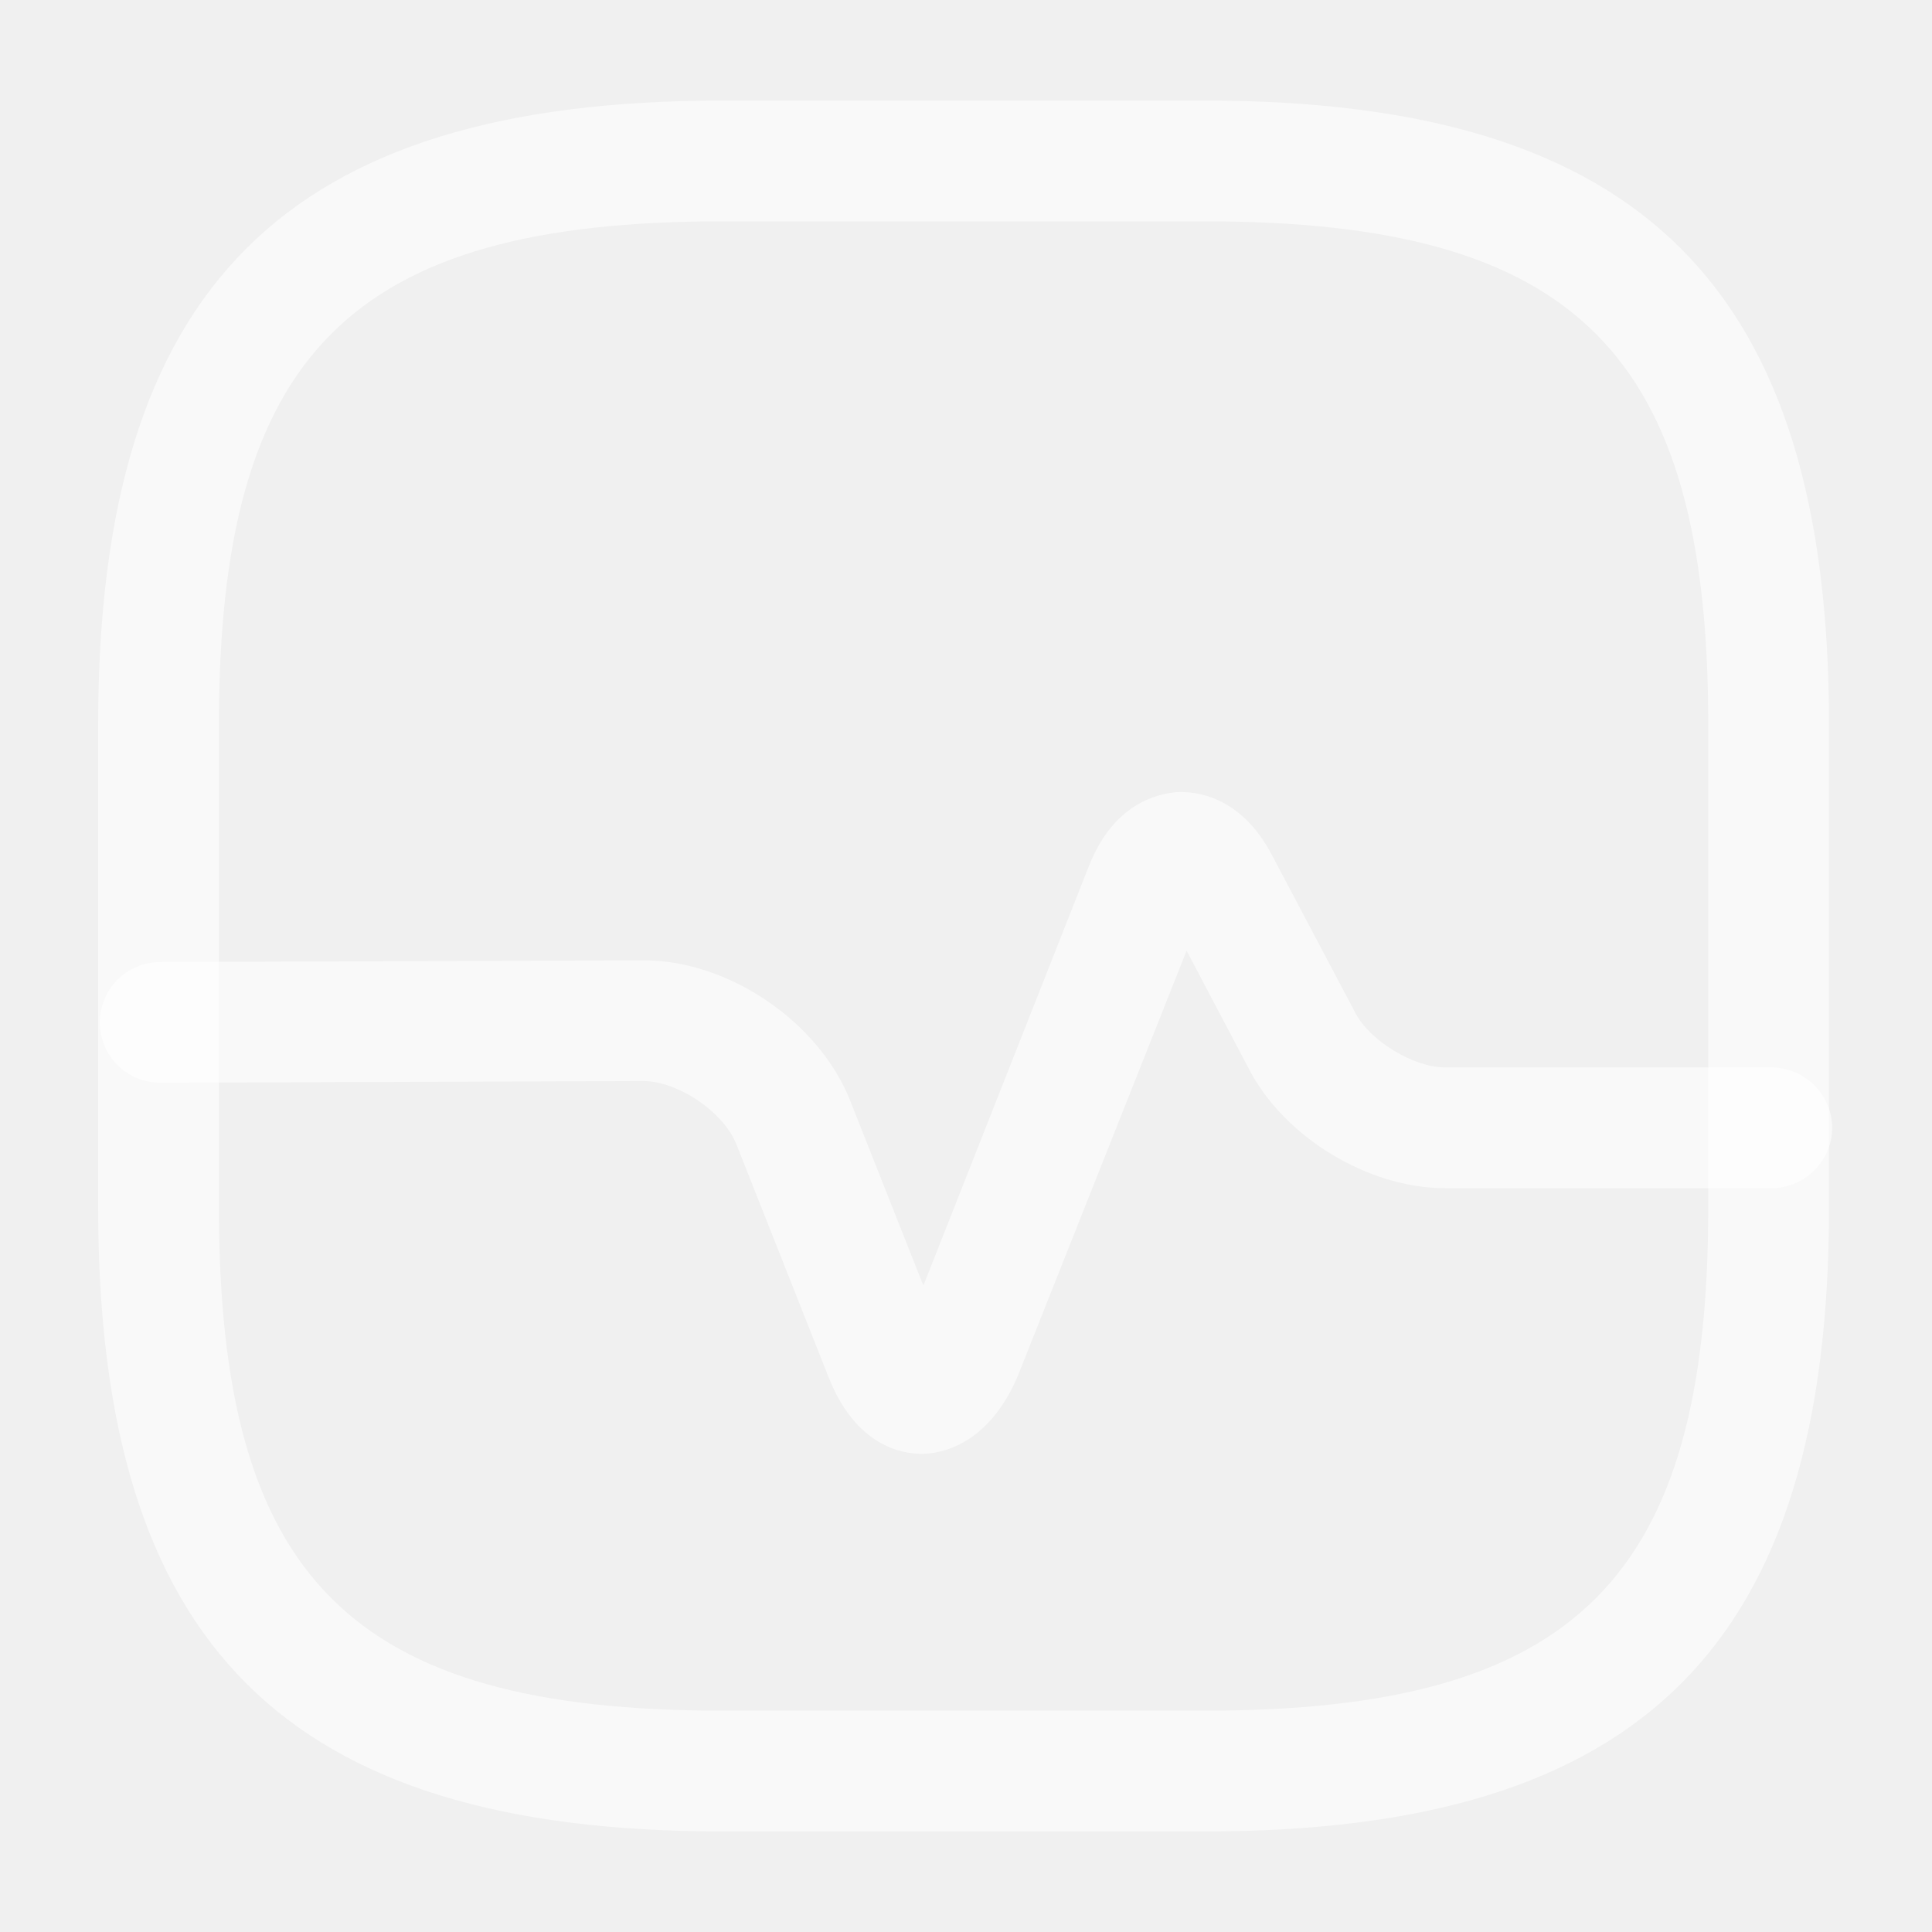
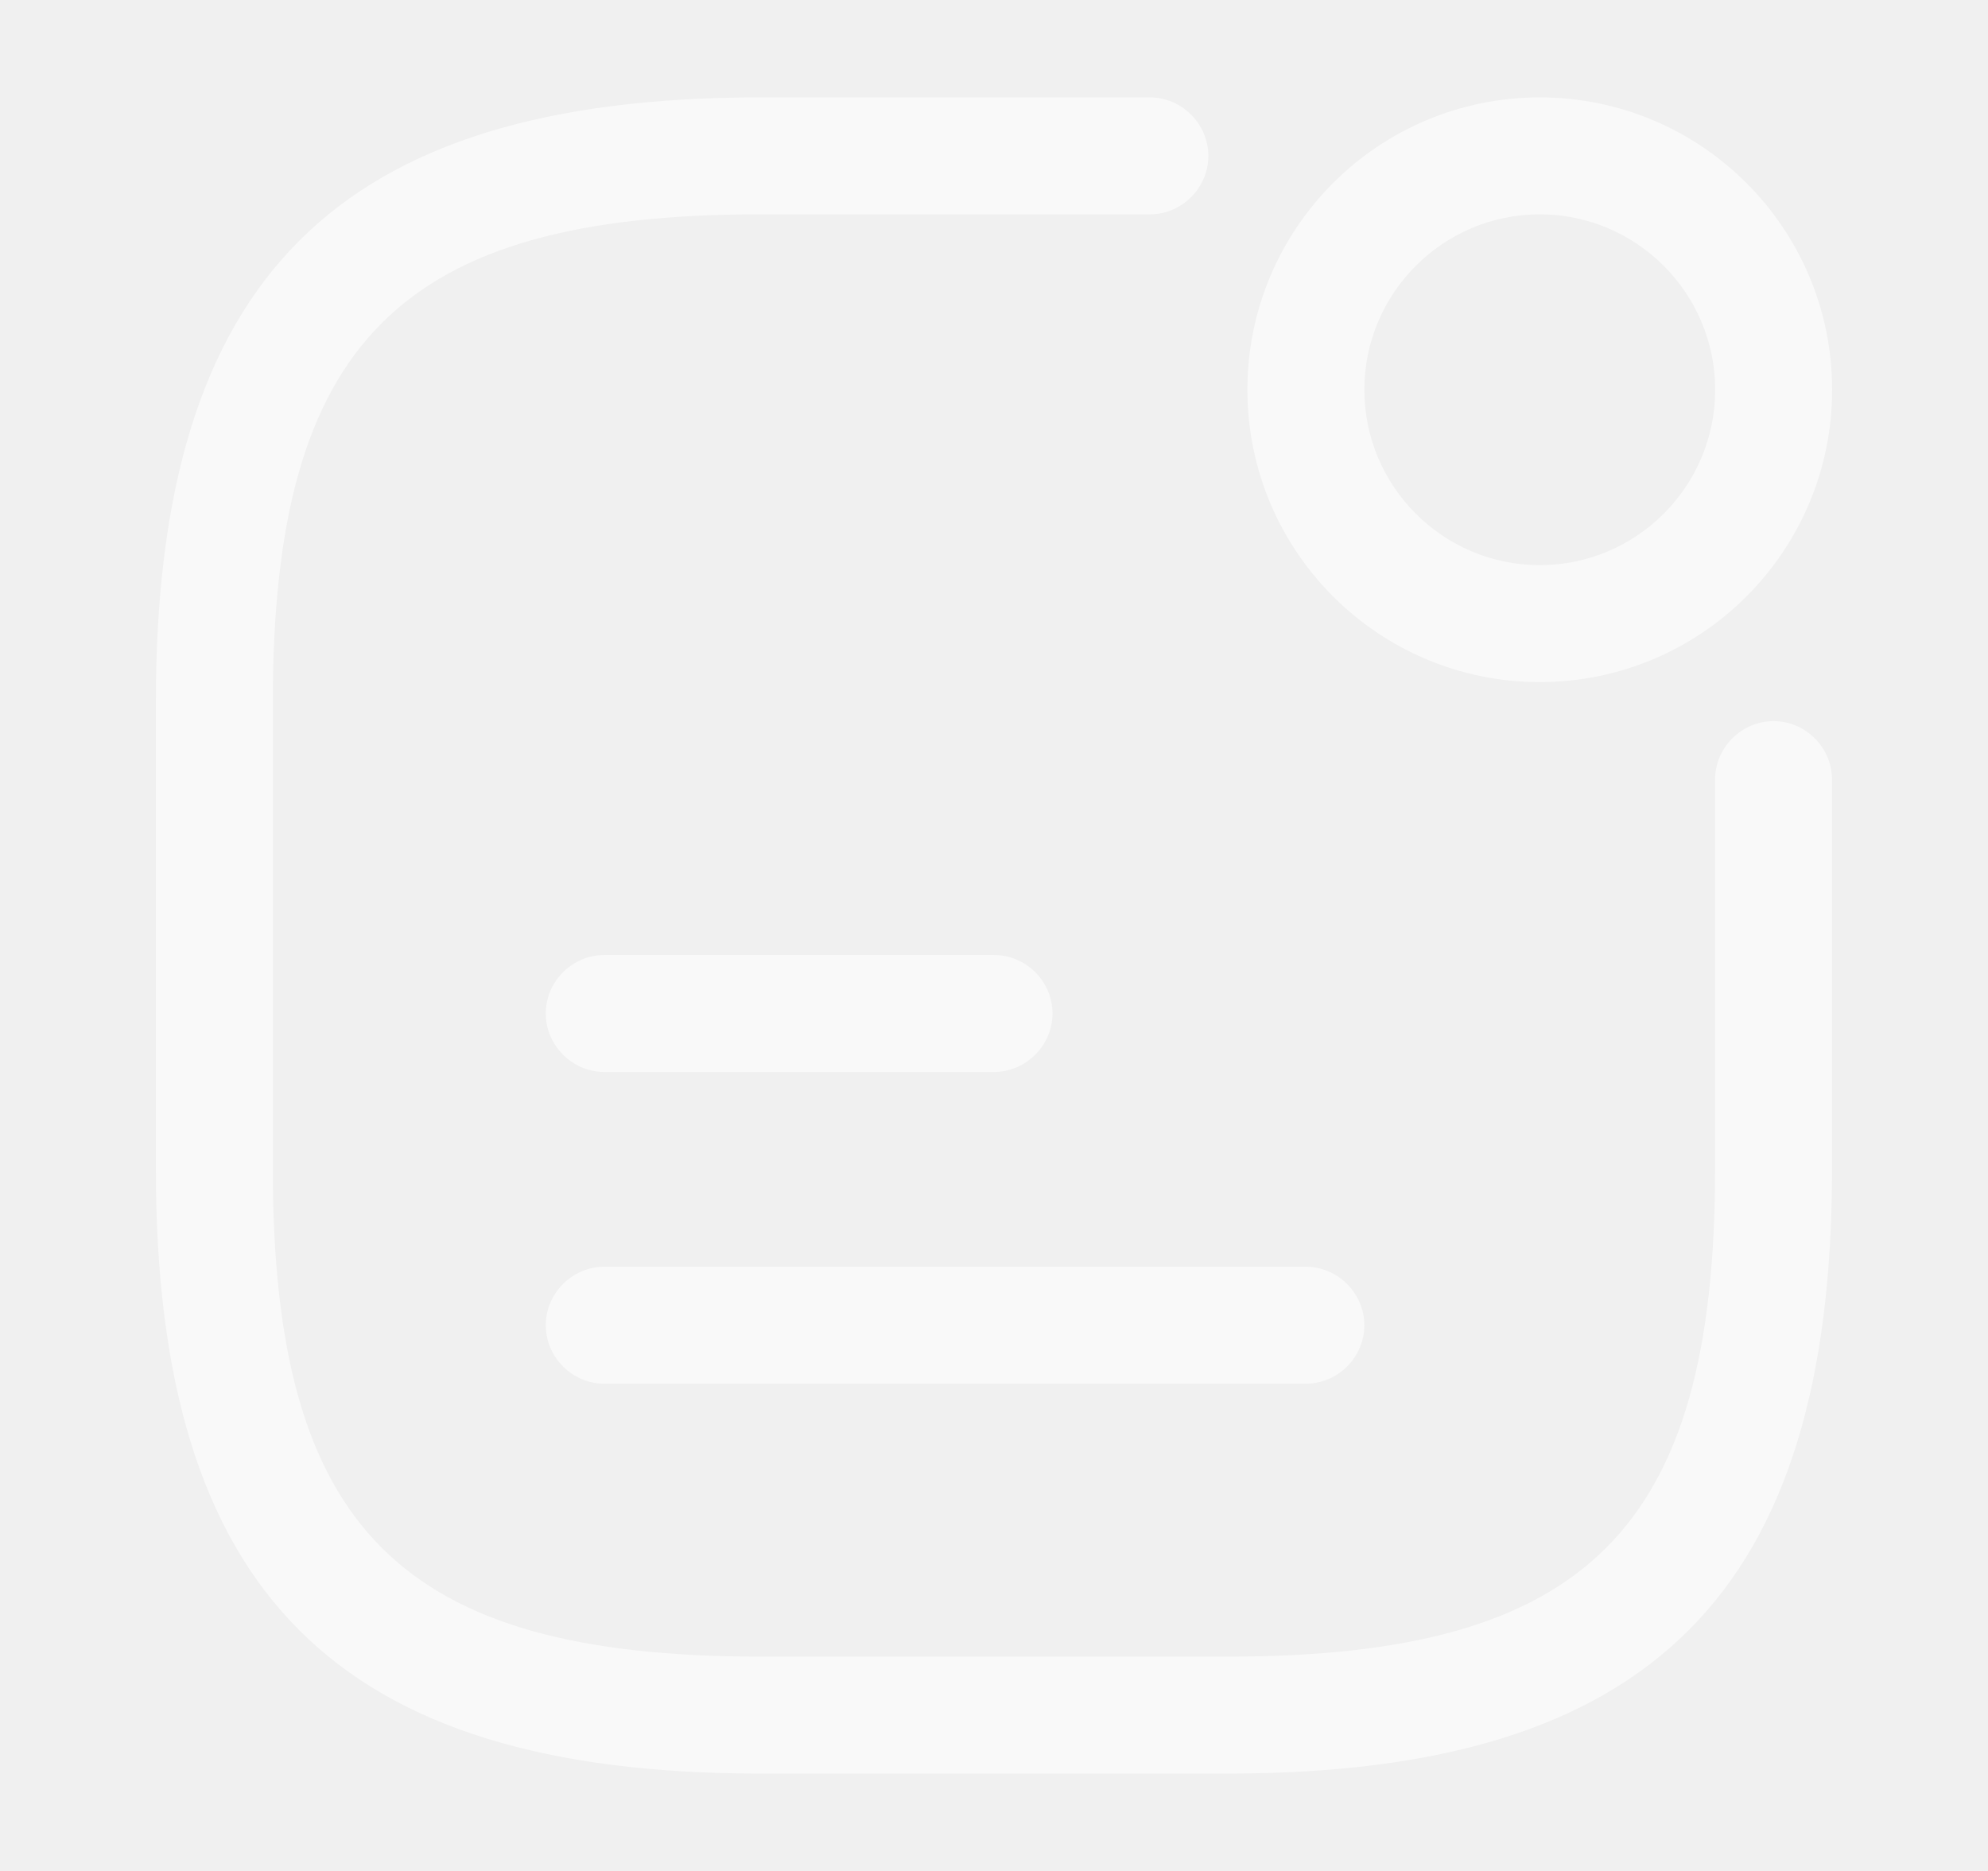
- <svg xmlns="http://www.w3.org/2000/svg" width="16" height="16" viewBox="0 0 16 16" fill="none">
-   <path d="M9.98 15.167H5.98C2.36 15.167 0.813 13.62 0.813 10V6C0.813 2.38 2.36 0.833 5.98 0.833H9.98C13.6 0.833 15.147 2.38 15.147 6V10C15.147 13.62 13.607 15.167 9.98 15.167ZM5.98 1.833C2.907 1.833 1.813 2.927 1.813 6V10C1.813 13.073 2.907 14.167 5.98 14.167H9.98C13.053 14.167 14.147 13.073 14.147 10V6C14.147 2.927 13.053 1.833 9.98 1.833H5.98Z" fill="white" fill-opacity="0.6" />
-   <path d="M7.633 12.04C7.473 12.04 7.087 11.98 6.86 11.4L6.1 9.48C5.993 9.207 5.613 8.953 5.327 8.953L1.327 8.967C1.053 8.967 0.827 8.747 0.827 8.467C0.827 8.193 1.047 7.967 1.327 7.967L5.327 7.953H5.333C6.033 7.953 6.78 8.46 7.04 9.113L7.647 10.647L9.02 7.167C9.227 6.647 9.593 6.573 9.747 6.56C9.9 6.553 10.273 6.587 10.533 7.08L11.227 8.393C11.347 8.62 11.707 8.84 11.967 8.84H14.673C14.947 8.84 15.173 9.067 15.173 9.34C15.173 9.613 14.947 9.84 14.673 9.84H11.967C11.333 9.84 10.64 9.42 10.347 8.86L9.827 7.873L8.427 11.4C8.18 11.973 7.787 12.04 7.633 12.04Z" fill="white" fill-opacity="0.6" />
+ <svg xmlns="http://www.w3.org/2000/svg" width="17" height="16" viewBox="0 0 17 16" fill="none">
+   <path d="M13.167 5.833C11.787 5.833 10.667 4.713 10.667 3.333C10.667 1.953 11.787 0.833 13.167 0.833C14.547 0.833 15.667 1.953 15.667 3.333C15.667 4.713 14.547 5.833 13.167 5.833ZM13.167 1.833C12.34 1.833 11.667 2.507 11.667 3.333C11.667 4.16 12.34 4.833 13.167 4.833C13.994 4.833 14.667 4.16 14.667 3.333C14.667 2.507 13.994 1.833 13.167 1.833Z" fill="white" fill-opacity="0.6" />
+   <path d="M8.5 9.167H5.167C4.894 9.167 4.667 8.94 4.667 8.667C4.667 8.393 4.894 8.167 5.167 8.167H8.5C8.774 8.167 9 8.393 9 8.667C9 8.94 8.774 9.167 8.5 9.167Z" fill="white" fill-opacity="0.6" />
+   <path d="M11.167 11.833H5.167C4.894 11.833 4.667 11.607 4.667 11.333C4.667 11.06 4.894 10.833 5.167 10.833H11.167C11.44 10.833 11.667 11.06 11.667 11.333C11.667 11.607 11.44 11.833 11.167 11.833Z" fill="white" fill-opacity="0.6" />
+   <path d="M10.5 15.167H6.5C2.88 15.167 1.333 13.62 1.333 10V6C1.333 2.38 2.88 0.833 6.5 0.833H9.833C10.106 0.833 10.333 1.06 10.333 1.333C10.333 1.607 10.106 1.833 9.833 1.833H6.5C3.426 1.833 2.333 2.927 2.333 6V10C2.333 13.073 3.426 14.167 6.5 14.167H10.5C13.573 14.167 14.666 13.073 14.666 10V6.667C14.666 6.393 14.893 6.167 15.166 6.167C15.44 6.167 15.666 6.393 15.666 6.667V10C15.666 13.62 14.12 15.167 10.5 15.167Z" fill="white" fill-opacity="0.6" />
</svg>
